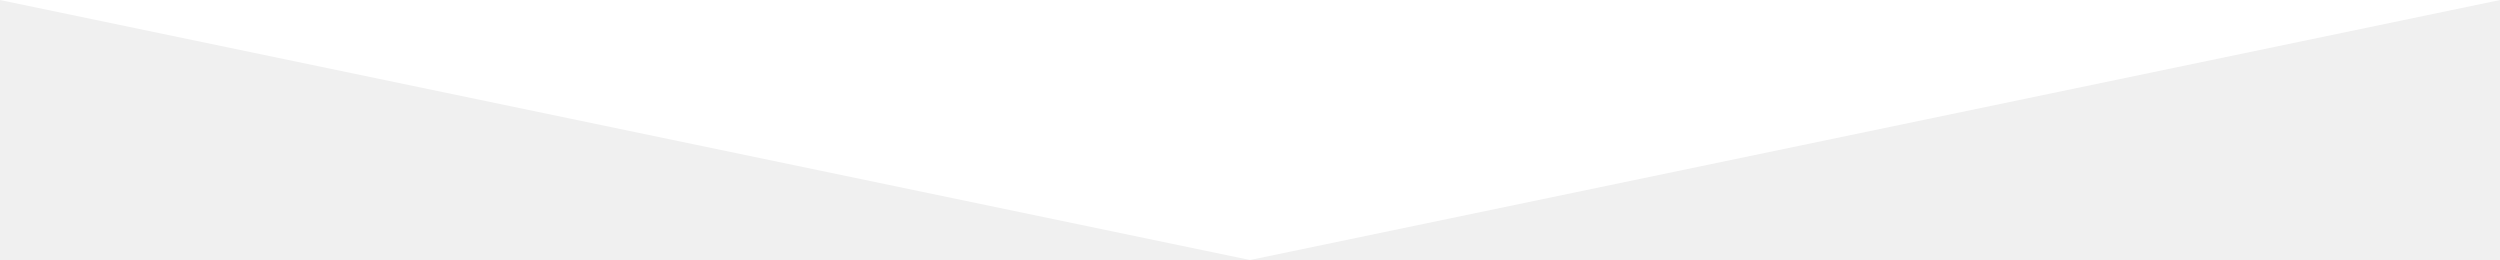
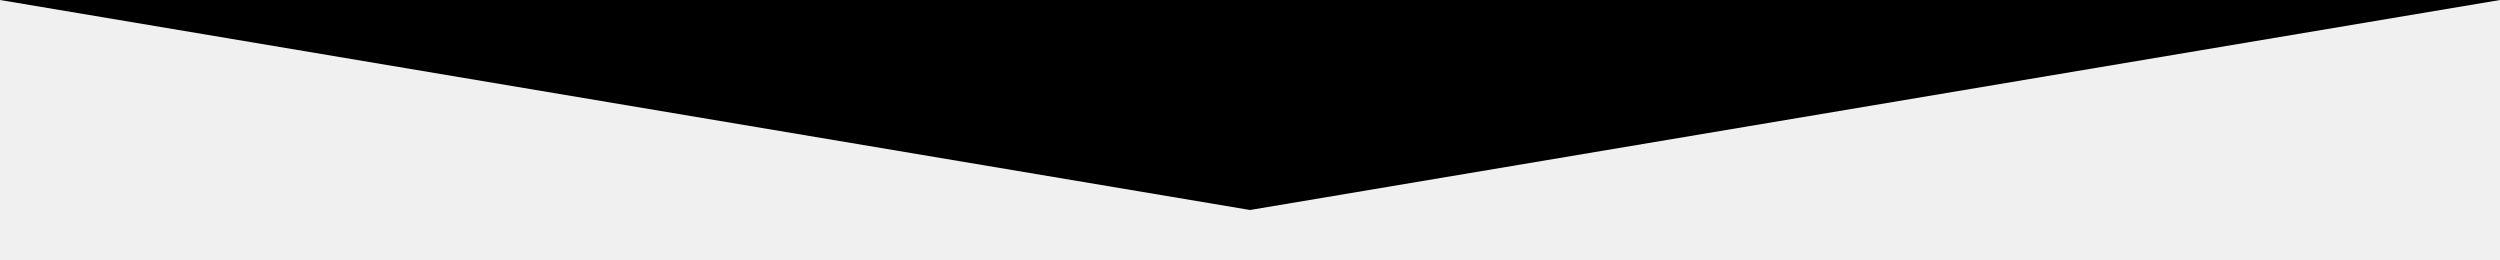
- <svg xmlns="http://www.w3.org/2000/svg" version="1.0" id="Layer_1" x="0px" y="0px" width="100%" height="auto" viewBox="0 0 595.28 61.905" enable-background="new 0 0 595.28 61.905" xml:space="preserve">
-   <polygon fill="#ffffff" points="297.64,61.905 0,0 595.28,0 " />
+ <svg xmlns="http://www.w3.org/2000/svg" version="1.0" id="Layer_1" x="0px" y="0px" width="100%" height="100%" viewBox="0 0 595.28 61.905" enable-background="new 0 0 595.28 61.905" xml:space="preserve">
+   <polygon fill="black" points="297.64,50 0,0 595.28,0 " />
</svg>
